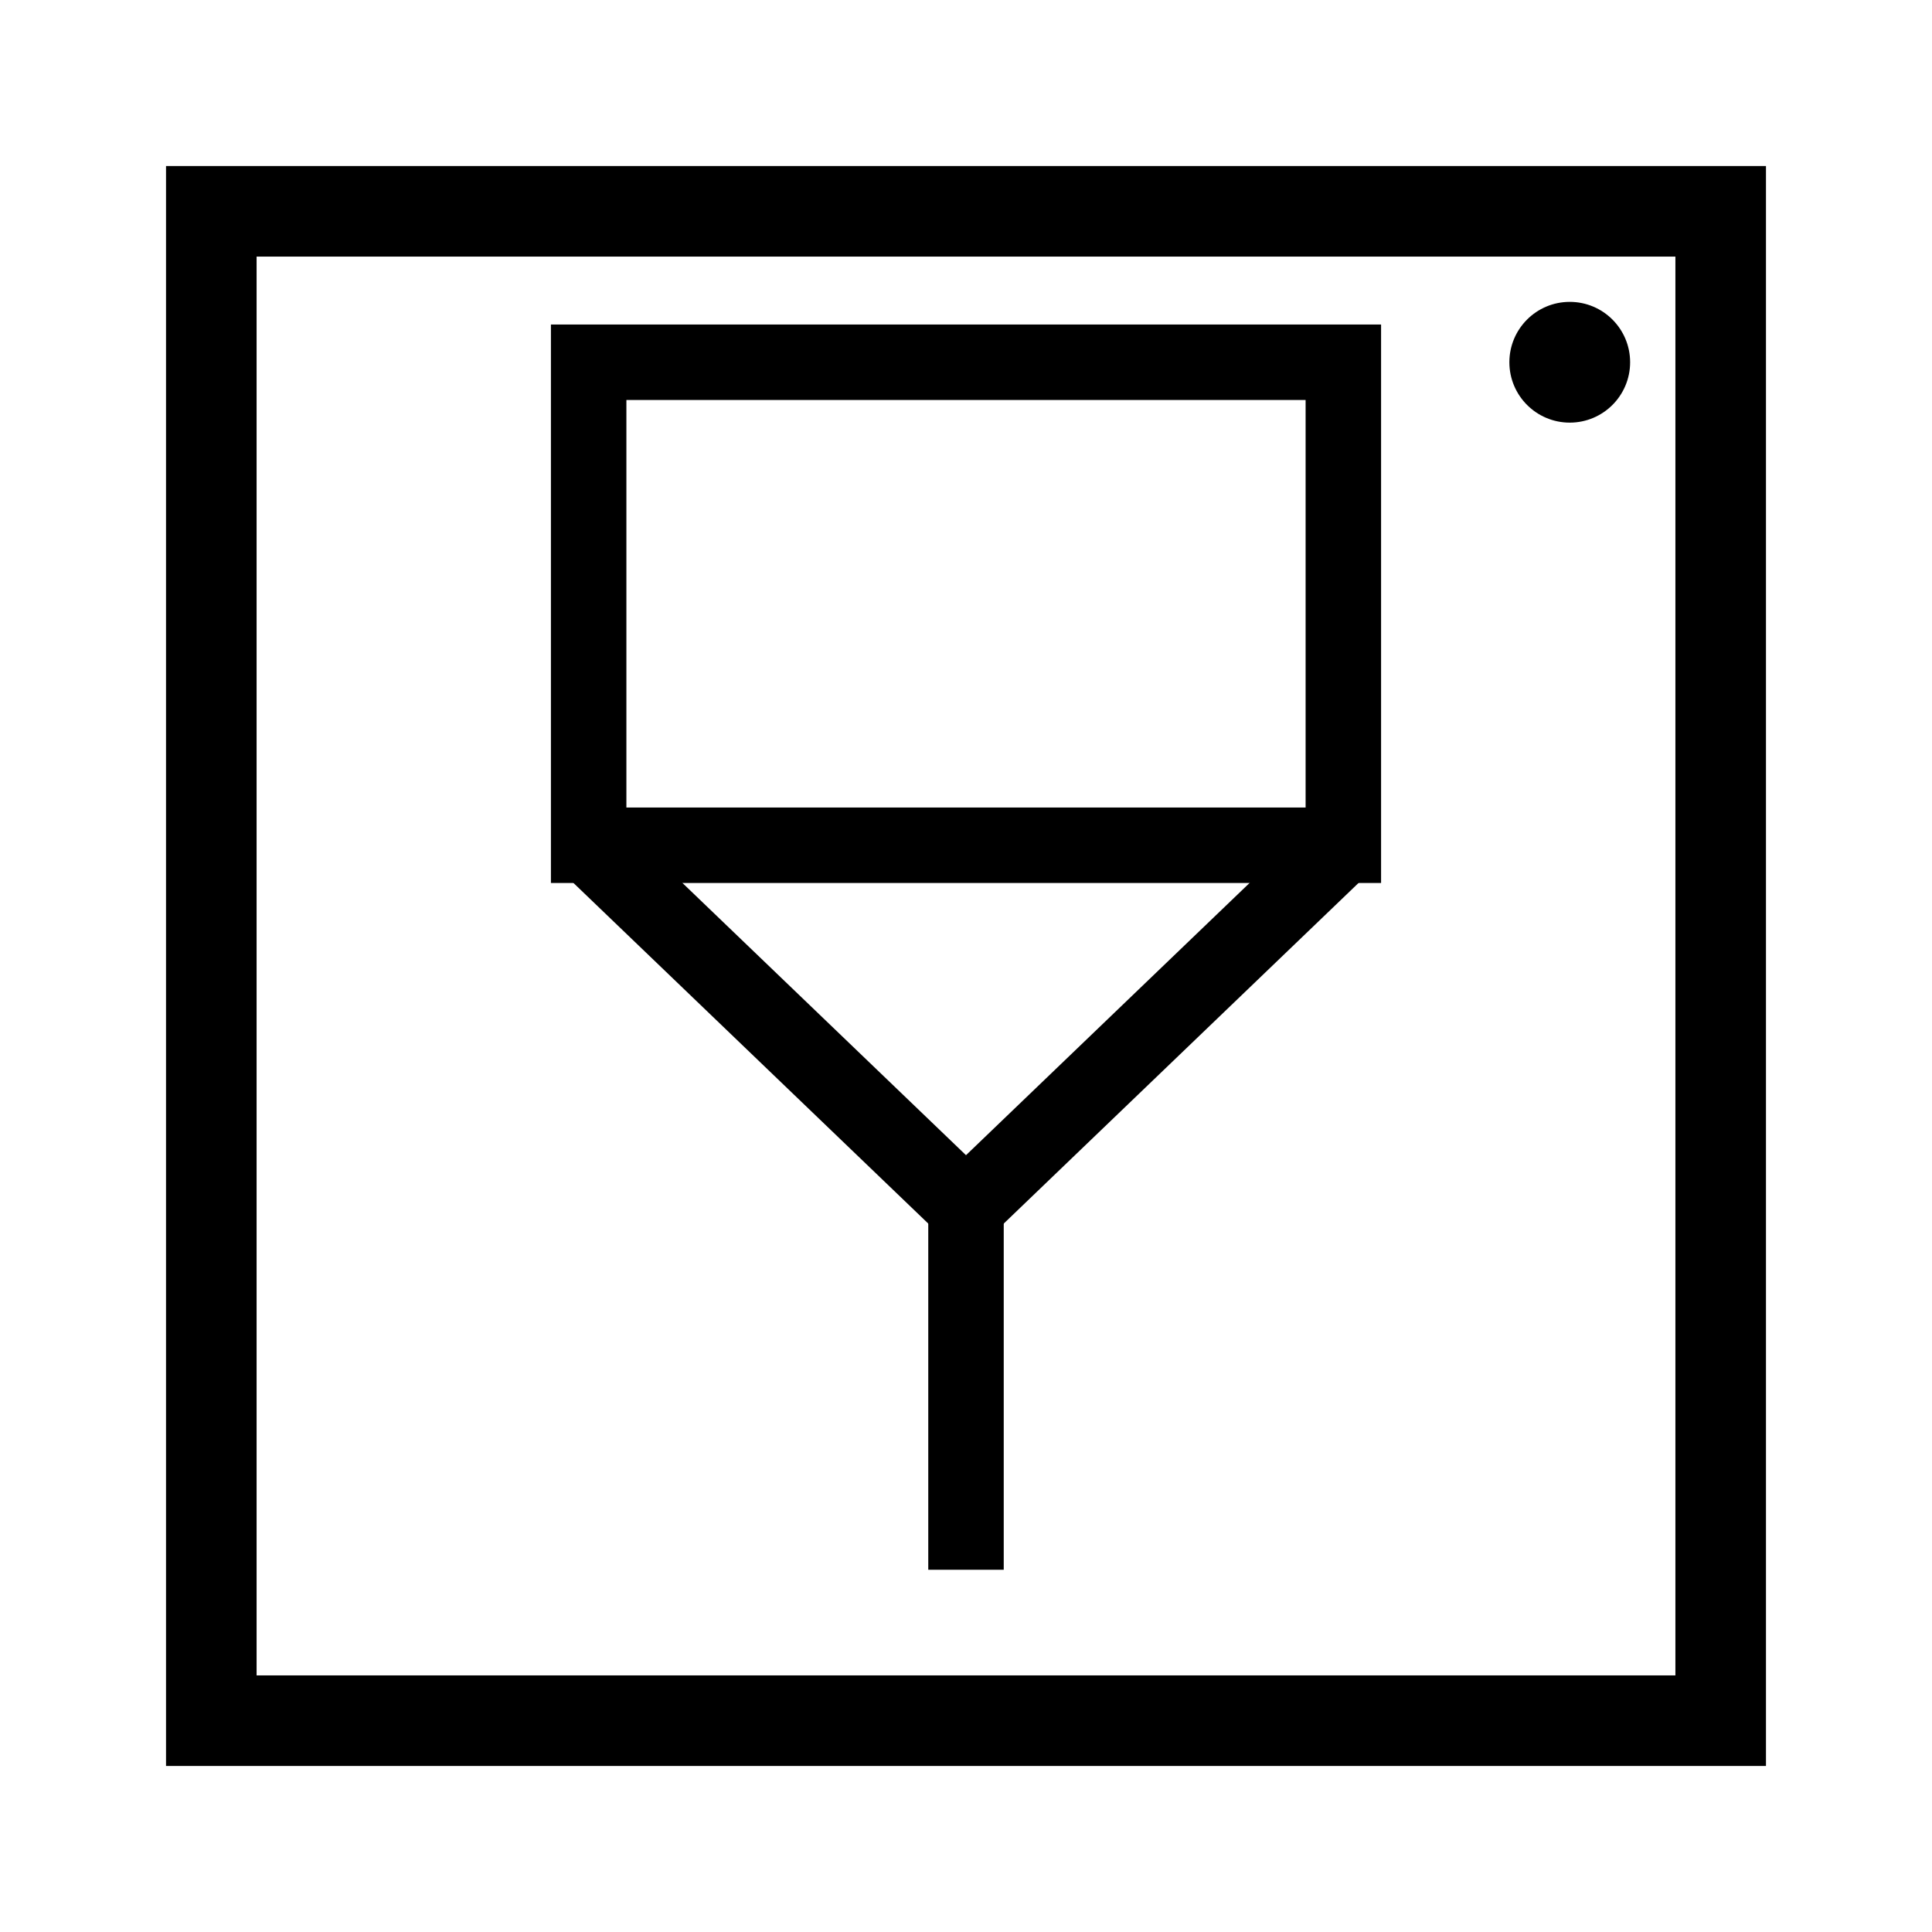
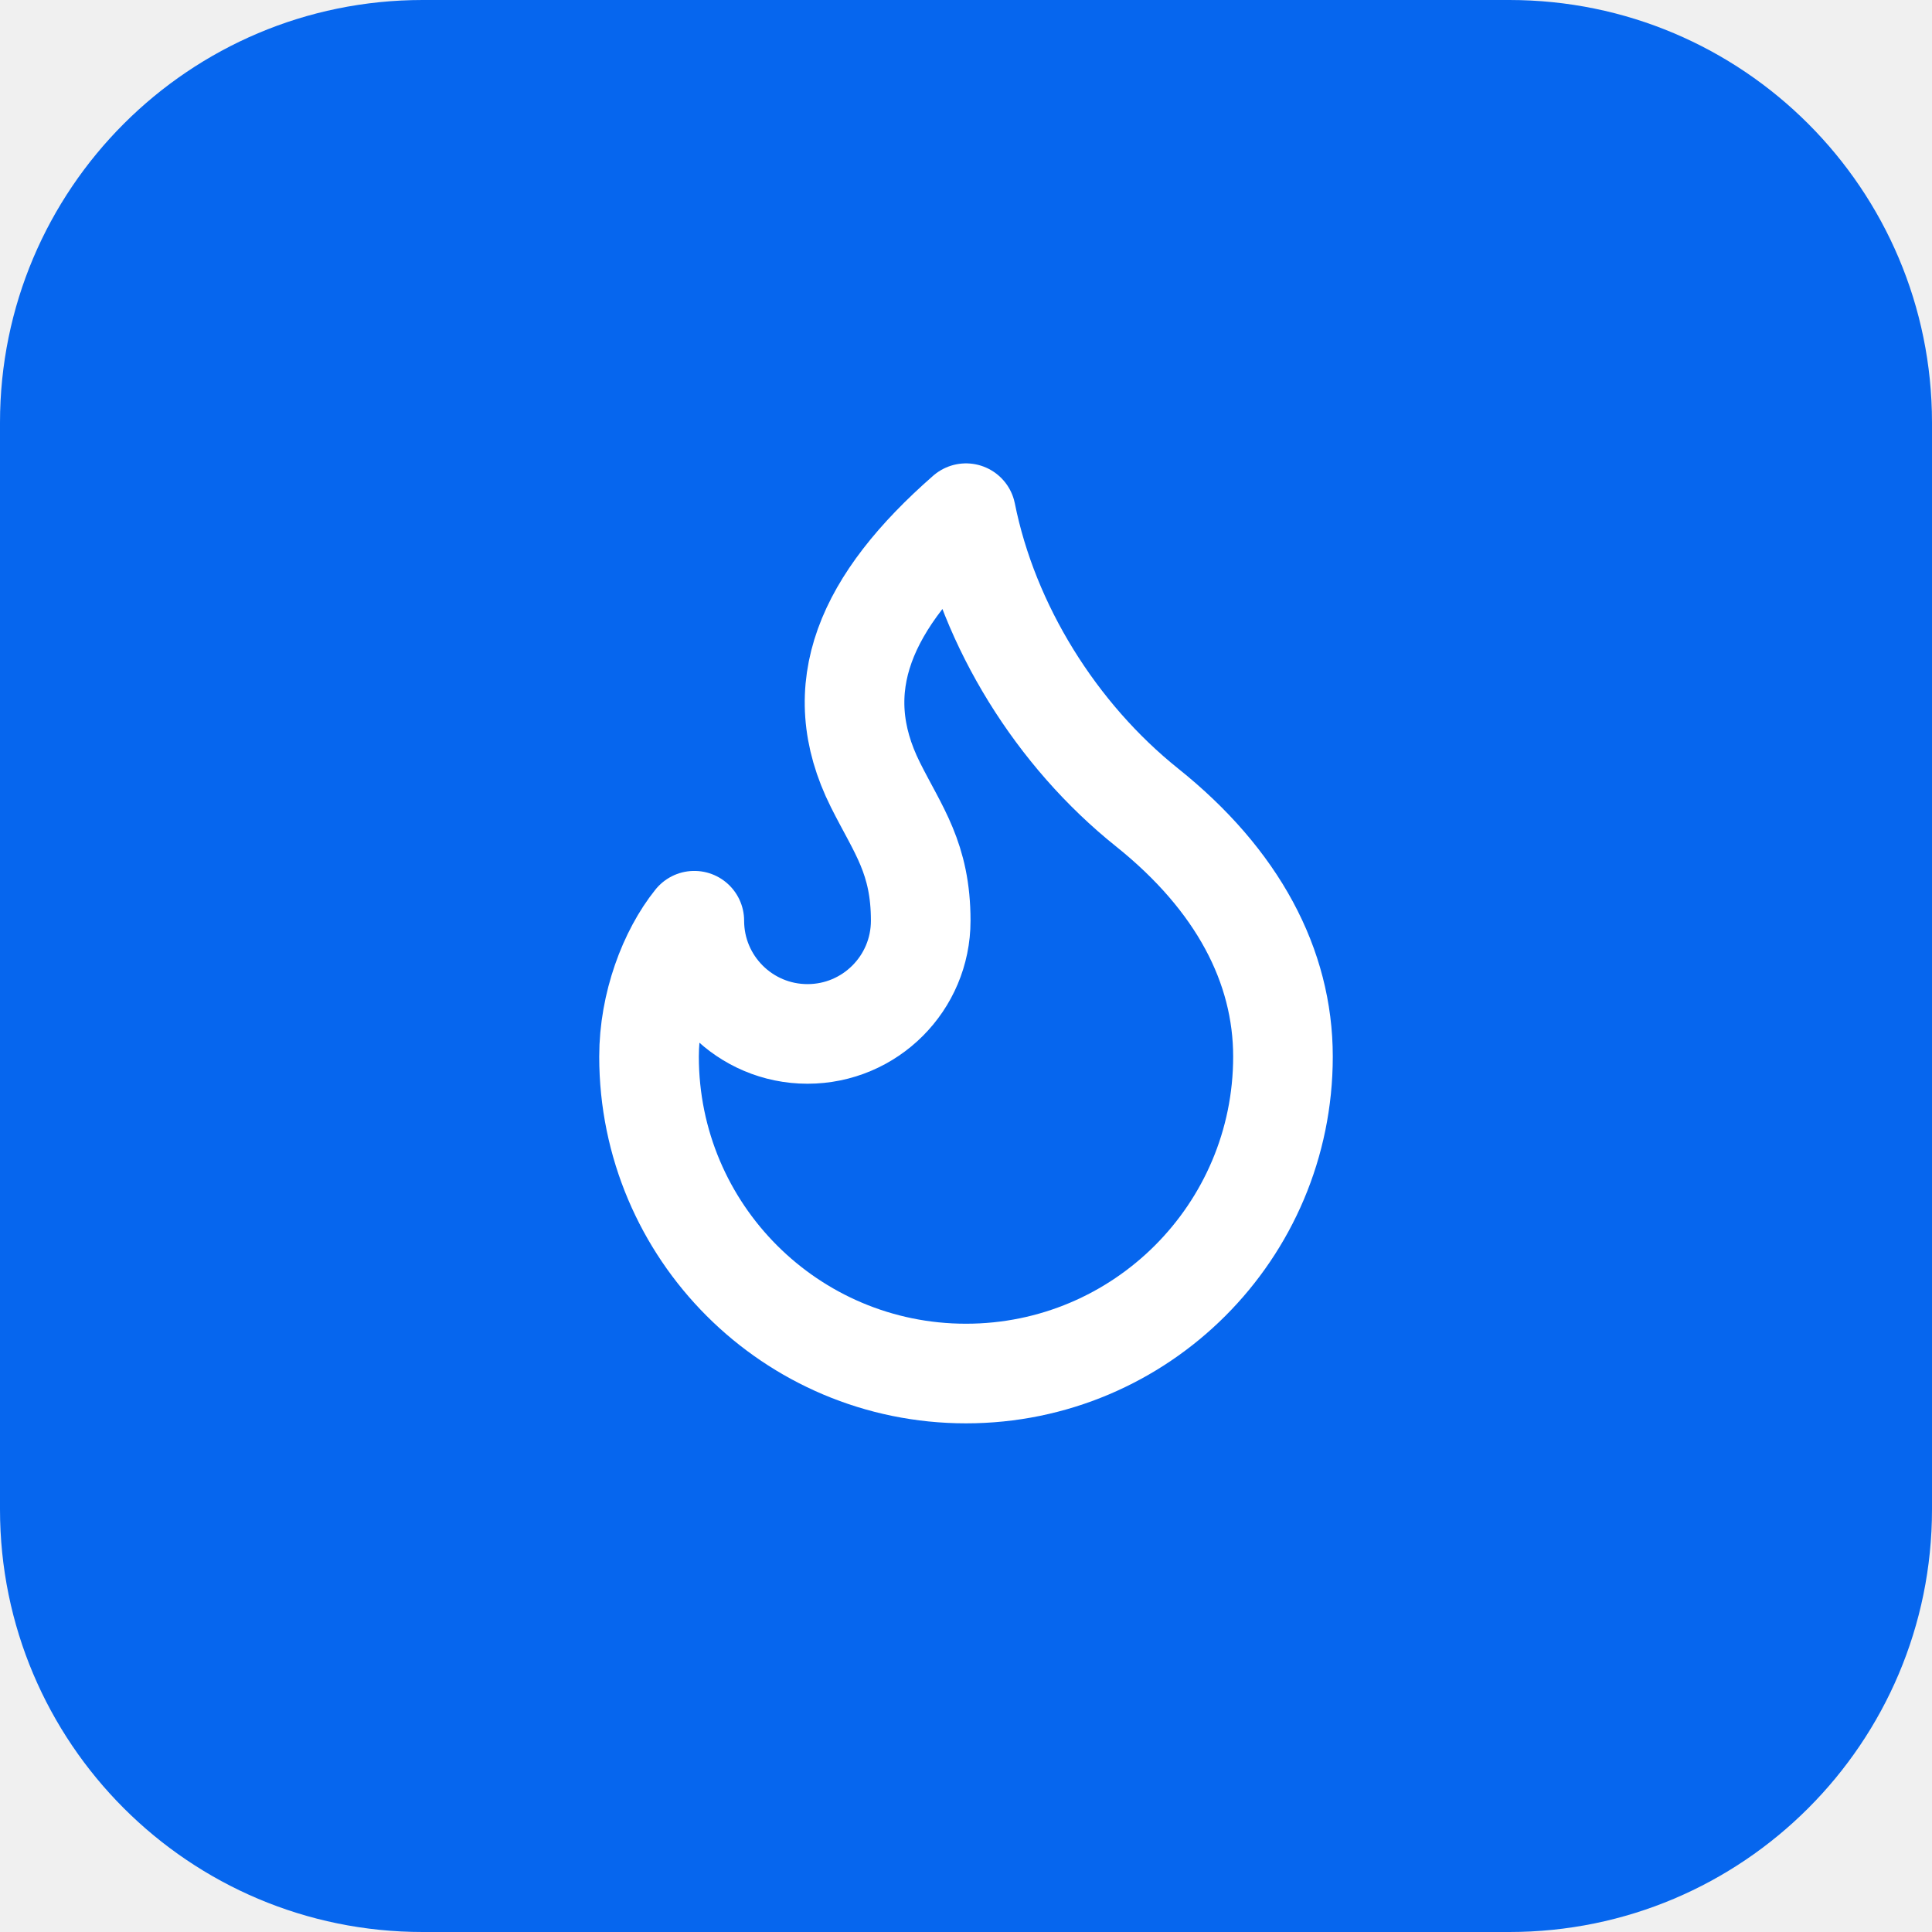
<svg xmlns="http://www.w3.org/2000/svg" viewBox="0 0 512 512">
-   <rect width="512" height="512" fill="#fff" />
-   <rect x="56" y="56" width="400" height="400" fill="none" stroke="#000" stroke-width="24" />
-   <rect x="156" y="96" width="200" height="128" fill="none" stroke="#000" stroke-width="20" />
-   <path d="M156 224 L256 320 L356 224" fill="none" stroke="#000" stroke-width="20" />
-   <line x1="256" y1="320" x2="256" y2="416" stroke="#000" stroke-width="20" />
-   <circle cx="416" cy="96" r="16" fill="#000" />
+   <rect width="512" height="512" rx="112" fill="#0666EE" />
+   <g transform="translate(112 100) scale(12)" fill="none" stroke="#fff" stroke-width="2.2" stroke-linecap="round" stroke-linejoin="round">
+     <path d="M8.5 14.5A2.5 2.5 0 0 0 11 12c0-1.38-.5-2-1-3-1.072-2.143-.224-4.054 2-6 .5 2.5 2 4.9 4 6.5 2 1.6 3 3.5 3 5.5a7 7 0 1 1-14 0c0-1.153.433-2.294 1-3a2.5 2.5 0 0 0 2.5 2.5z" />
+   </g>
</svg>
